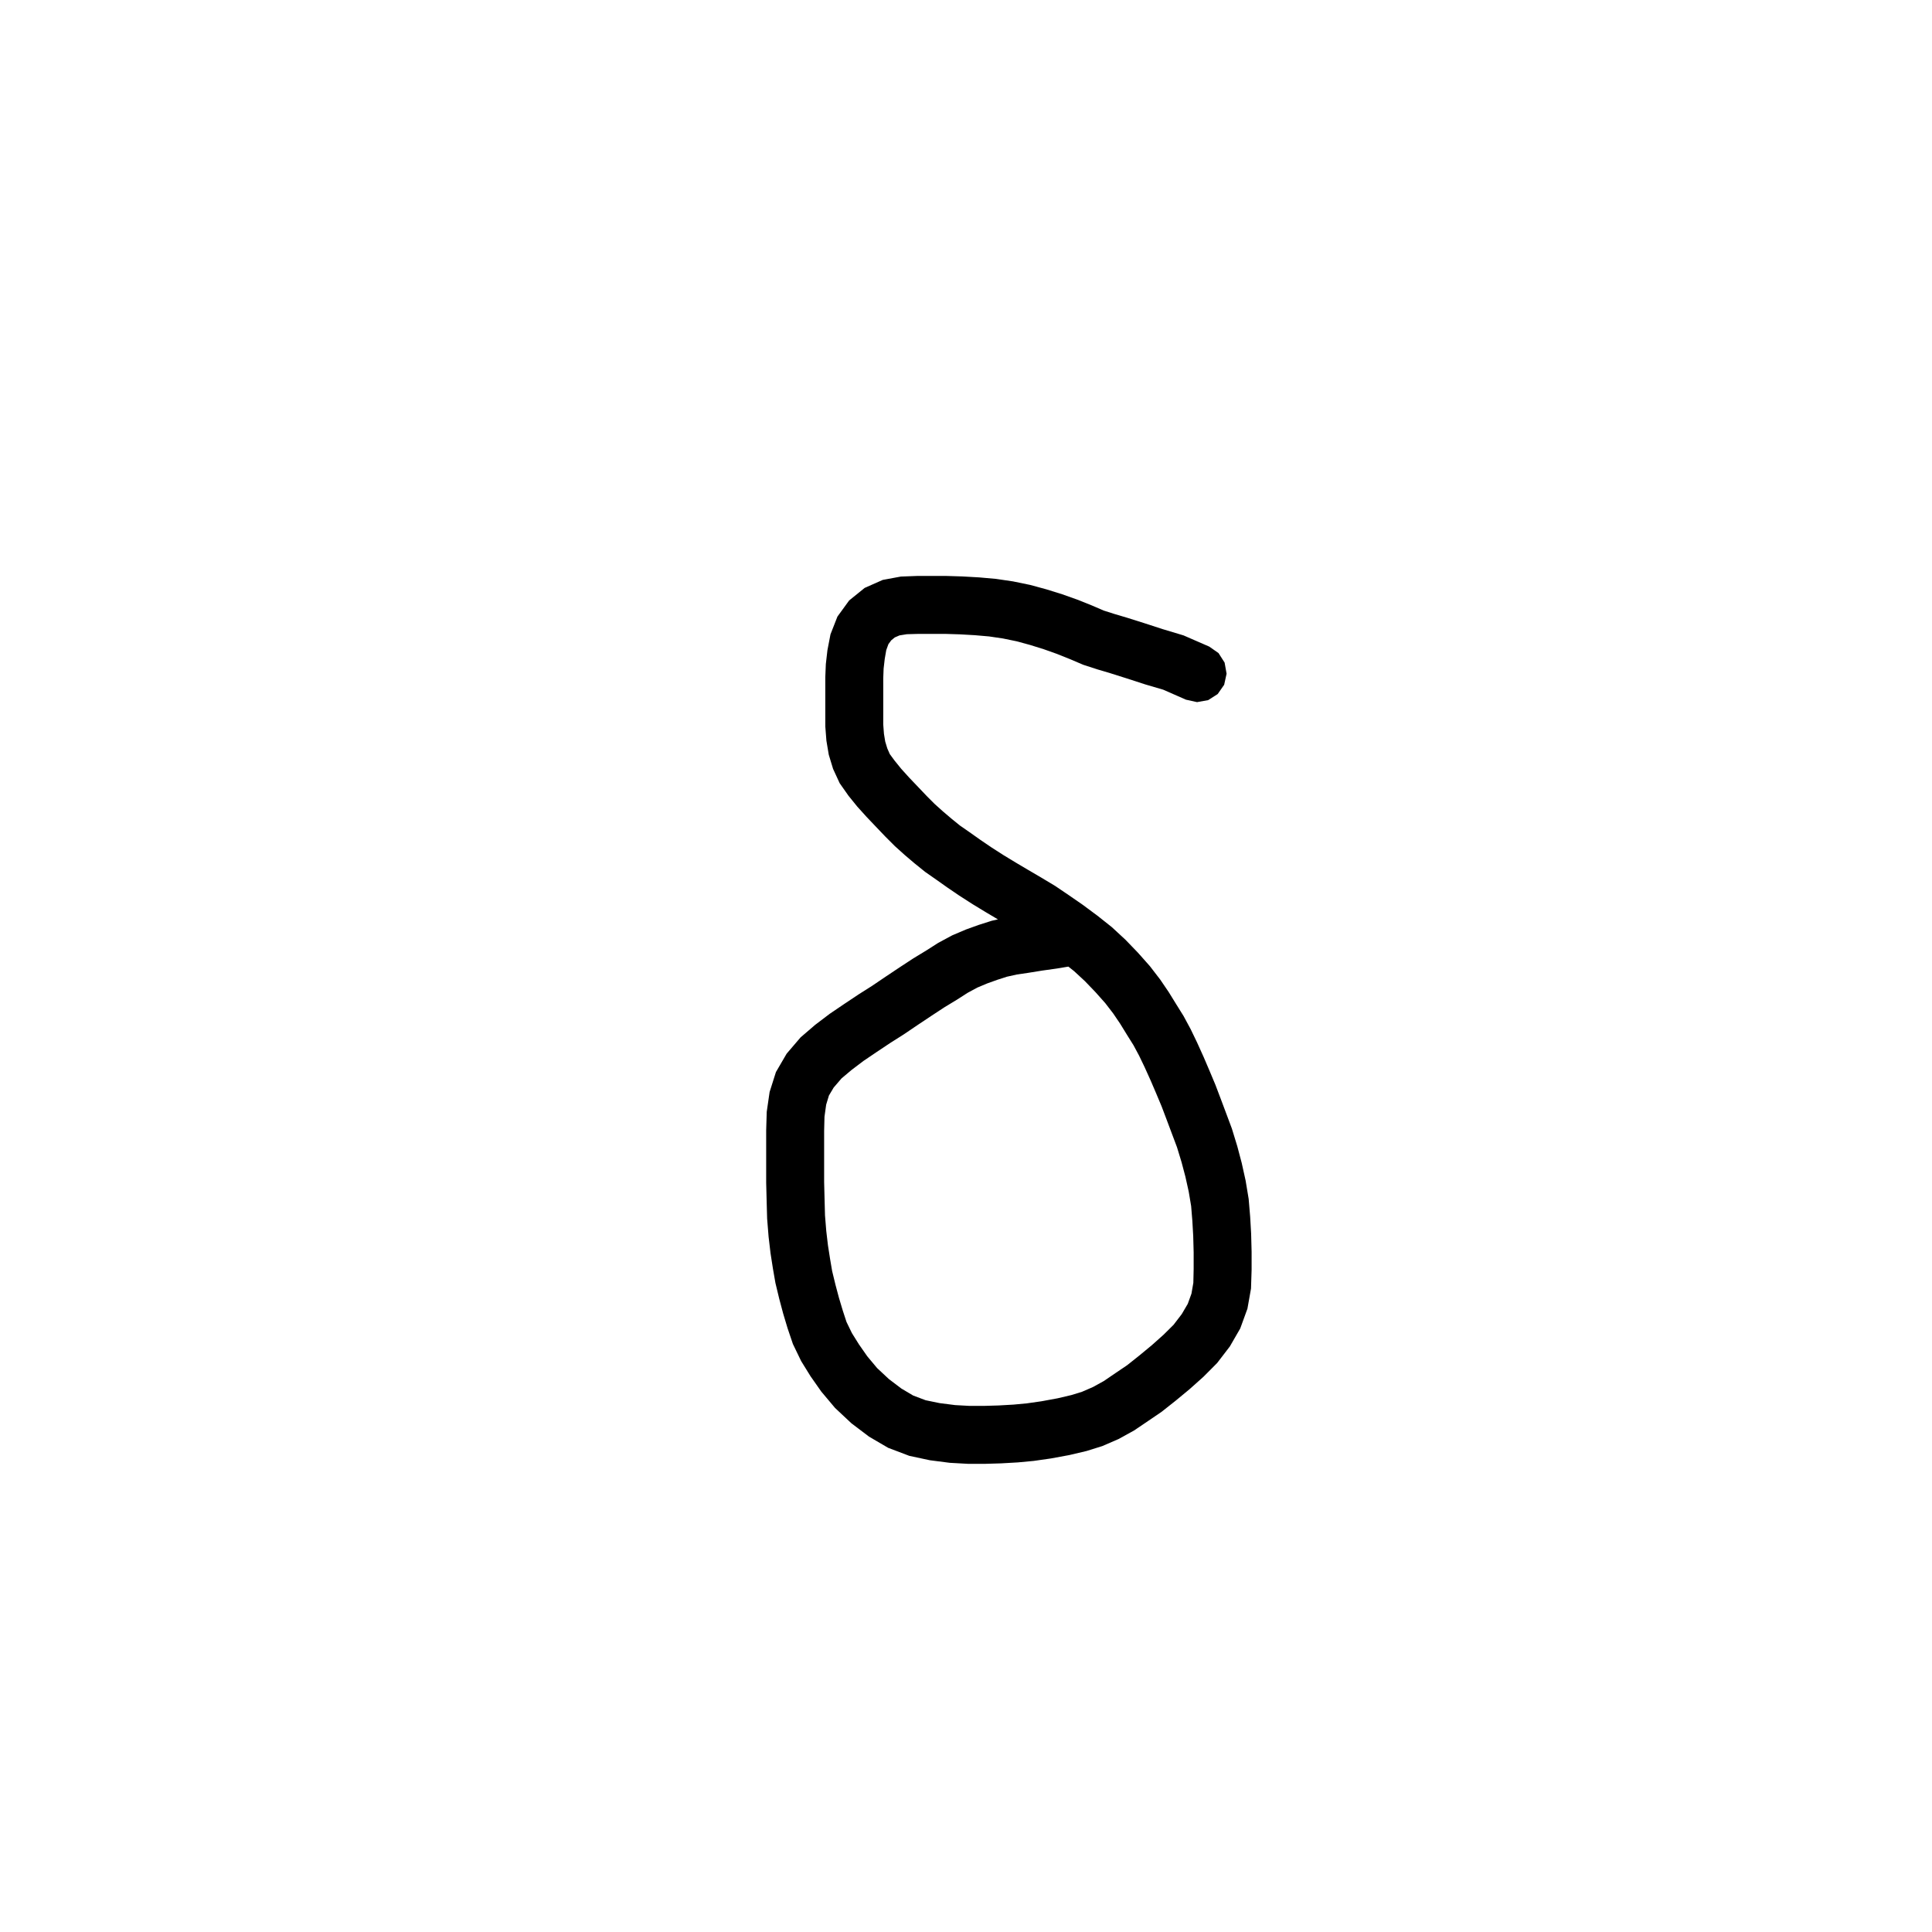
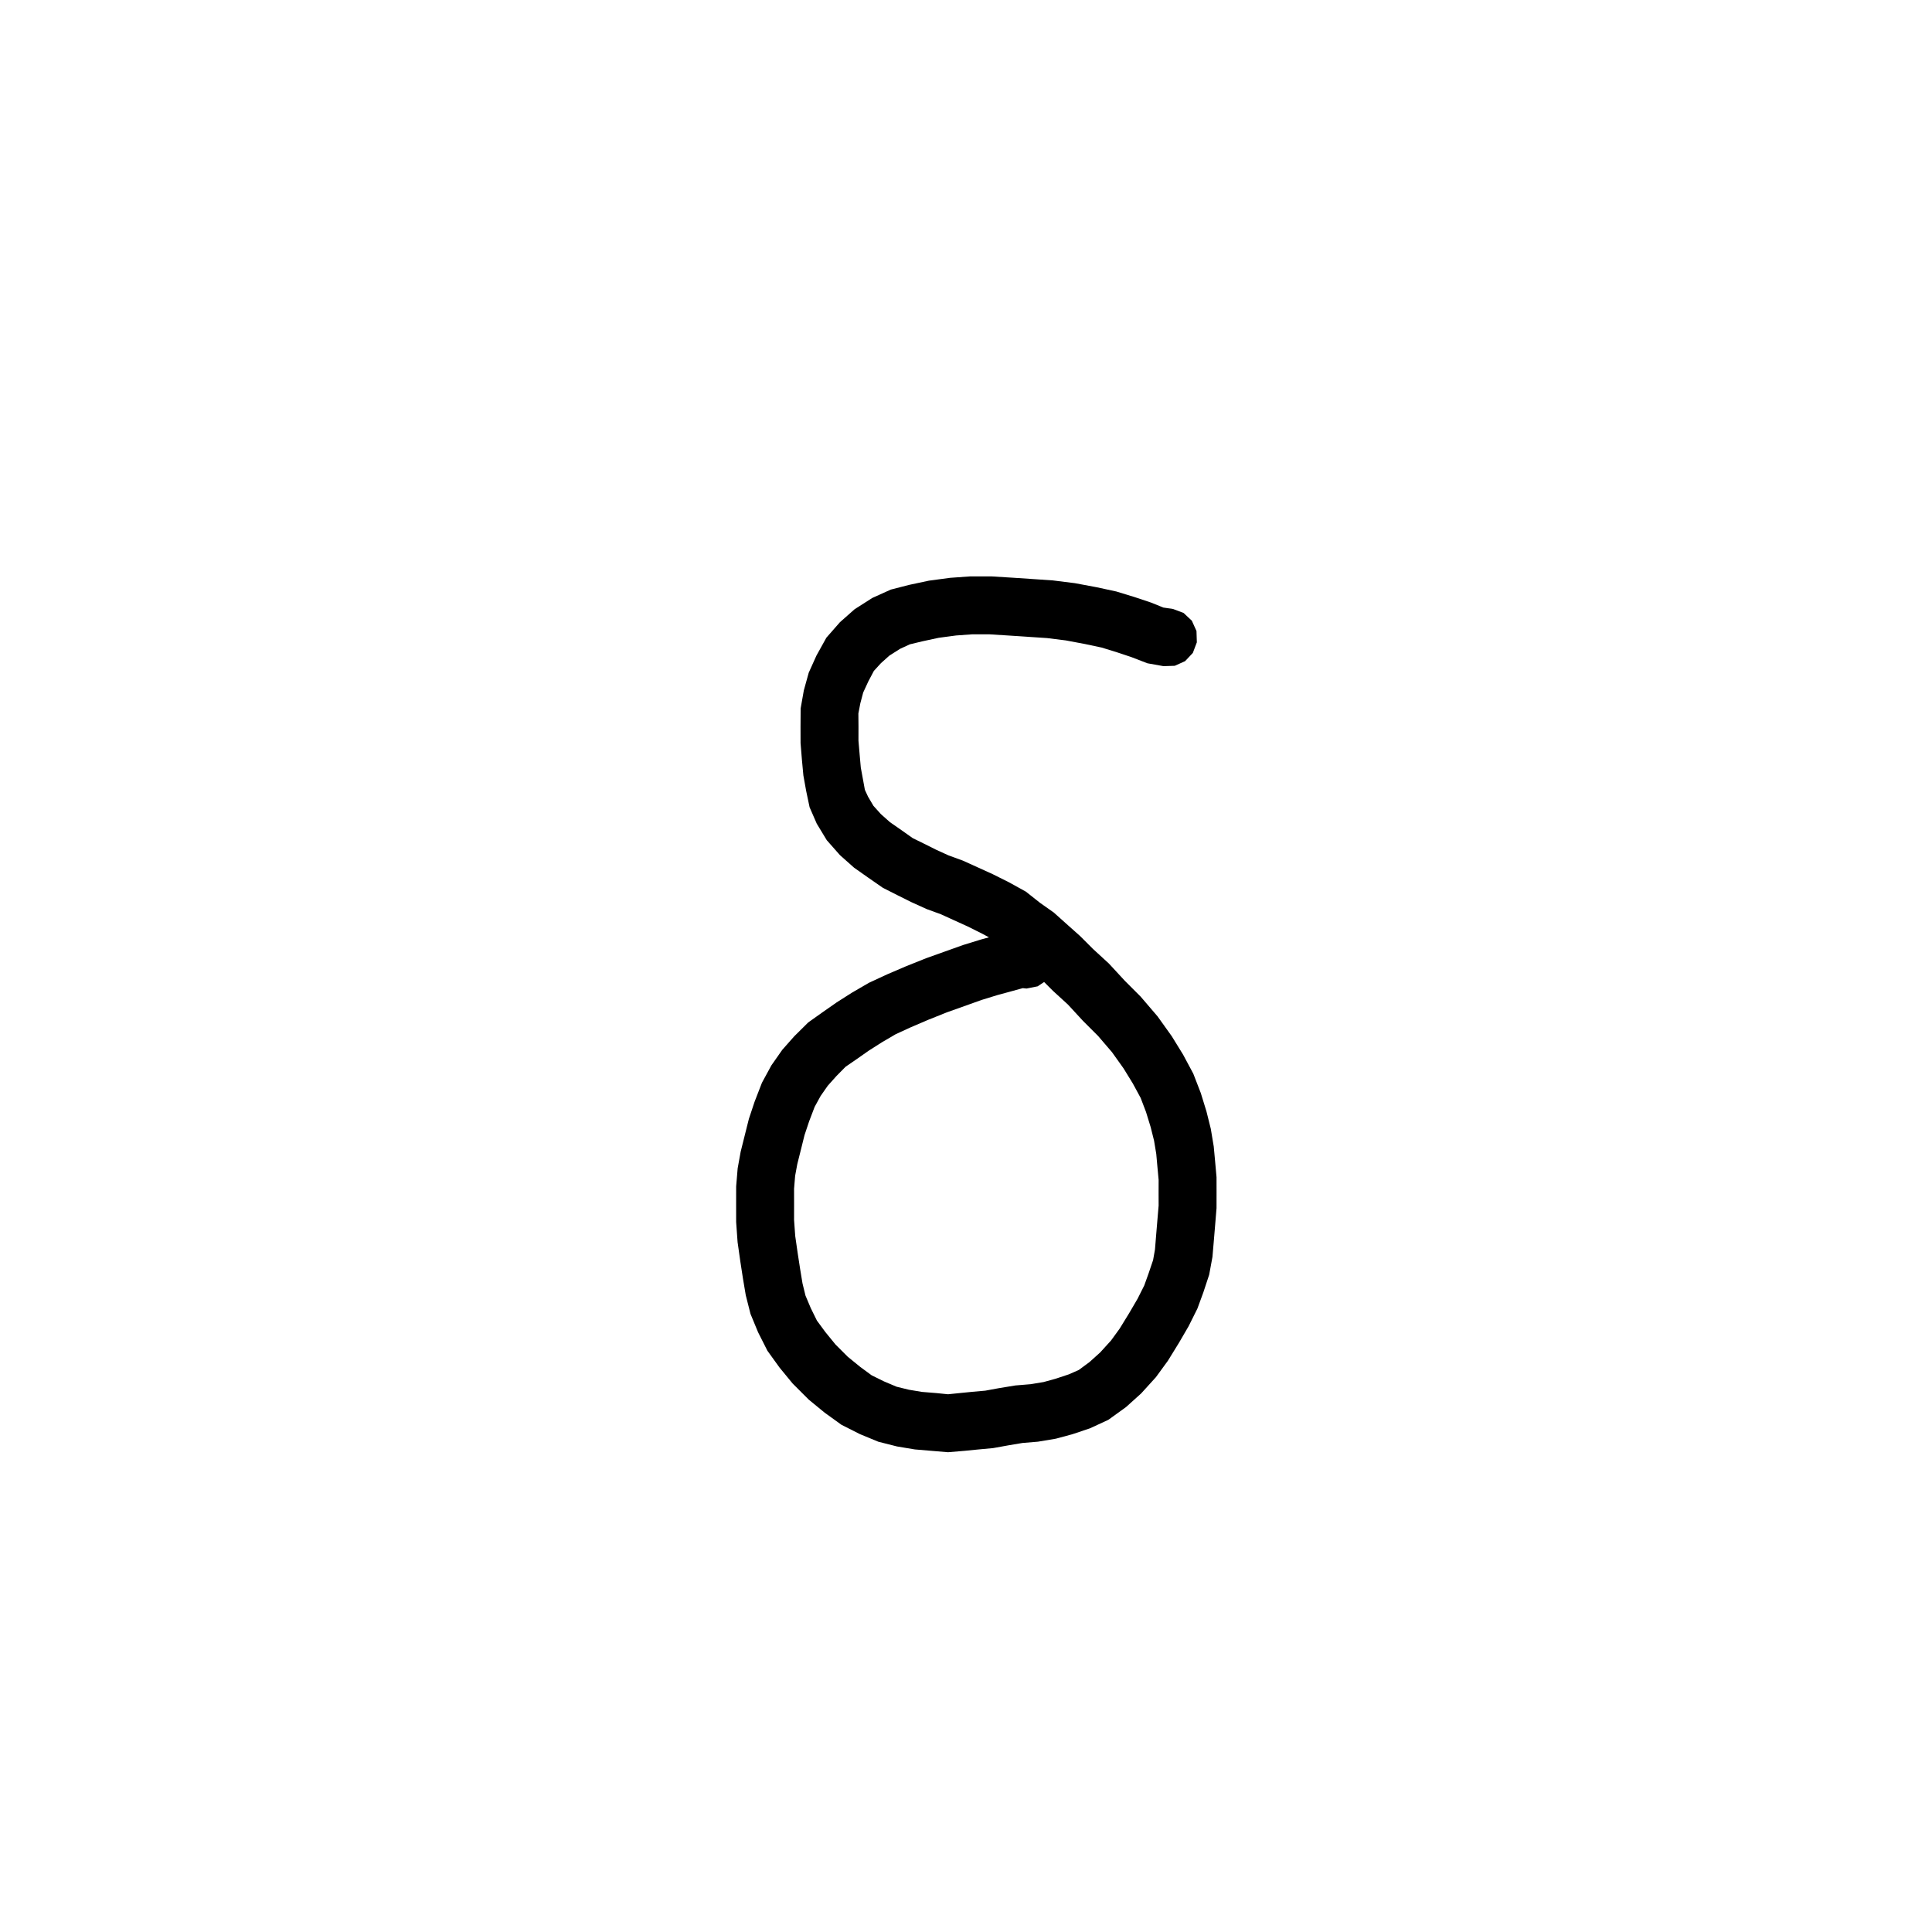
<svg xmlns="http://www.w3.org/2000/svg" viewBox="0 0 300 300" width="300" height="300">
-   <path d="M 187.769 100.403 L 183.779 98.665 L 180.521 97.686 L 177.735 96.78 L 175.002 95.917 L 173.101 95.354 L 171.375 94.804 L 169.538 94.012 L 167.287 93.112 L 164.933 92.277 L 162.513 91.521 L 159.965 90.828 L 157.301 90.279 L 154.644 89.888 L 152.042 89.657 L 149.444 89.509 L 146.985 89.434 L 144.656 89.434 L 142.393 89.434 L 139.885 89.528 L 137.071 90.049 L 134.266 91.29 L 131.858 93.237 L 130.036 95.745 L 128.957 98.499 L 128.484 100.959 L 128.236 103.115 L 128.152 105.144 L 128.151 107.068 L 128.151 108.904 L 128.151 110.74 L 128.154 112.816 L 128.325 115.019 L 128.693 117.203 L 129.36 119.392 L 130.385 121.617 L 131.755 123.565 L 133.118 125.249 L 134.579 126.866 L 136.03 128.39 L 137.479 129.911 L 138.946 131.376 L 140.492 132.769 L 141.995 134.046 L 143.651 135.383 L 145.389 136.596 L 147.104 137.81 L 148.955 139.069 L 151.027 140.401 L 153.074 141.644 L 155.011 142.792 L 157.048 143.986 L 159.042 145.18 L 160.898 146.442 L 162.866 147.798 L 164.938 149.336 L 166.795 150.806 L 168.48 152.367 L 170.092 154.045 L 171.628 155.771 L 172.861 157.375 L 173.925 158.943 L 175.009 160.705 L 176 162.287 L 176.871 163.908 L 177.719 165.671 L 178.67 167.775 L 179.492 169.693 L 180.375 171.798 L 181.119 173.762 L 181.964 176.014 L 182.762 178.136 L 183.474 180.472 L 184.064 182.699 L 184.584 185.038 L 184.96 187.279 L 185.148 189.579 L 185.282 191.92 L 185.35 194.477 L 185.35 197.041 L 185.301 199.196 L 185.009 200.877 L 184.433 202.465 L 183.502 204.054 L 182.226 205.719 L 180.686 207.247 L 178.866 208.871 L 176.918 210.482 L 175.034 211.98 L 173.199 213.221 L 171.394 214.451 L 169.716 215.377 L 168.011 216.117 L 166.363 216.625 L 164.216 217.129 L 161.721 217.588 L 159.446 217.913 L 157.385 218.106 L 155.052 218.239 L 152.781 218.306 L 150.575 218.307 L 148.322 218.184 L 145.899 217.874 L 143.733 217.428 L 141.798 216.699 L 139.962 215.61 L 138.025 214.141 L 136.196 212.433 L 134.662 210.596 L 133.369 208.743 L 132.287 207.008 L 131.448 205.281 L 130.868 203.511 L 130.272 201.524 L 129.739 199.525 L 129.217 197.379 L 128.901 195.526 L 128.566 193.387 L 128.303 191.152 L 128.106 188.738 L 128.04 186.25 L 127.971 183.556 L 127.971 180.931 L 127.971 178.177 L 127.971 175.626 L 128.026 173.401 L 128.286 171.534 L 128.716 170.112 L 129.455 168.871 L 130.678 167.448 L 132.222 166.149 L 134.072 164.746 L 136.15 163.34 L 138.211 161.966 L 140.344 160.614 L 142.576 159.103 L 144.666 157.71 L 146.635 156.419 L 148.588 155.234 L 150.256 154.163 L 151.76 153.351 L 153.29 152.708 L 154.861 152.144 L 156.347 151.664 L 157.903 151.319 L 159.681 151.059 L 161.849 150.709 L 164.058 150.4 L 166.933 149.921 L 168.575 149.3 L 169.855 148.098 L 170.577 146.497 L 170.632 144.742 L 170.011 143.1 L 168.809 141.82 L 167.208 141.098 L 165.453 141.043 L 162.68 141.506 L 160.51 141.809 L 158.301 142.165 L 156.265 142.47 L 154.007 142.973 L 151.963 143.623 L 150.004 144.329 L 147.861 145.24 L 145.693 146.405 L 143.831 147.594 L 141.829 148.81 L 139.703 150.202 L 137.556 151.634 L 135.409 153.088 L 133.306 154.42 L 131.13 155.87 L 128.829 157.43 L 126.584 159.134 L 124.314 161.084 L 122.149 163.615 L 120.486 166.469 L 119.504 169.567 L 119.058 172.643 L 118.972 175.502 L 118.971 178.177 L 118.971 180.931 L 118.972 183.673 L 119.044 186.487 L 119.119 189.224 L 119.346 192.035 L 119.648 194.603 L 120.019 196.982 L 120.409 199.226 L 121.016 201.74 L 121.613 203.977 L 122.288 206.228 L 123.121 208.694 L 124.401 211.345 L 125.861 213.706 L 127.533 216.089 L 129.671 218.631 L 132.221 221.019 L 134.944 223.081 L 137.91 224.816 L 141.2 226.064 L 144.401 226.748 L 147.486 227.145 L 150.318 227.303 L 152.913 227.305 L 155.443 227.23 L 158.054 227.081 L 160.513 226.85 L 163.181 226.469 L 166.052 225.94 L 168.707 225.314 L 171.155 224.55 L 173.686 223.454 L 176.104 222.121 L 178.253 220.668 L 180.373 219.225 L 182.584 217.475 L 184.733 215.696 L 186.866 213.79 L 188.999 211.646 L 190.971 209.074 L 192.582 206.285 L 193.701 203.212 L 194.256 200.091 L 194.349 197.162 L 194.349 194.359 L 194.275 191.55 L 194.126 188.947 L 193.891 186.163 L 193.419 183.32 L 192.81 180.575 L 192.128 178 L 191.287 175.252 L 190.391 172.854 L 189.54 170.587 L 188.731 168.456 L 187.778 166.182 L 186.906 164.146 L 185.879 161.872 L 184.891 159.822 L 183.785 157.771 L 182.658 155.963 L 181.481 154.054 L 180.145 152.09 L 178.553 150.022 L 176.7 147.935 L 174.781 145.942 L 172.653 143.972 L 170.414 142.194 L 168.108 140.483 L 165.98 139.014 L 163.882 137.593 L 161.64 136.245 L 159.58 135.038 L 157.704 133.927 L 155.797 132.769 L 153.915 131.559 L 152.235 130.416 L 150.56 129.23 L 149.051 128.183 L 147.74 127.119 L 146.419 125.996 L 145.14 124.846 L 143.923 123.628 L 142.548 122.183 L 141.174 120.742 L 139.952 119.392 L 138.914 118.111 L 138.166 117.093 L 137.779 116.211 L 137.457 115.152 L 137.26 113.946 L 137.148 112.477 L 137.151 110.74 L 137.151 108.904 L 137.151 107.068 L 137.15 105.32 L 137.208 103.818 L 137.383 102.302 L 137.617 100.949 L 137.95 100.031 L 138.387 99.432 L 138.945 98.978 L 139.672 98.665 L 140.811 98.48 L 142.54 98.433 L 144.656 98.434 L 146.846 98.433 L 149.047 98.5 L 151.392 98.634 L 153.592 98.826 L 155.737 99.142 L 157.875 99.582 L 159.988 100.159 L 162.087 100.815 L 164.111 101.534 L 166.097 102.329 L 168.215 103.231 L 170.443 103.953 L 172.355 104.519 L 174.988 105.351 L 177.852 106.281 L 180.619 107.092 L 184.162 108.648 L 185.877 109.025 L 187.605 108.716 L 189.084 107.77 L 190.088 106.329 L 190.464 104.614 L 190.156 102.886 L 189.209 101.407 Z" fill="black" fill-rule="nonzero" />
+   <path d="M 182.146 94.561 L 180.643 94.34 L 178.739 93.569 L 176.178 92.714 L 173.336 91.844 L 170.289 91.187 L 166.901 90.554 L 163.44 90.121 L 160.306 89.91 L 157.296 89.709 L 153.951 89.502 L 150.651 89.503 L 147.543 89.724 L 144.242 90.165 L 141.194 90.815 L 138.328 91.55 L 135.451 92.849 L 132.706 94.6 L 130.424 96.618 L 128.32 99.019 L 126.781 101.788 L 125.577 104.462 L 124.818 107.203 L 124.323 110.01 L 124.306 112.8 L 124.31 115.387 L 124.523 117.99 L 124.748 120.408 L 125.186 122.842 L 125.715 125.355 L 126.824 127.896 L 128.383 130.469 L 130.424 132.782 L 132.618 134.732 L 134.826 136.287 L 137.091 137.859 L 139.394 139.025 L 141.472 140.063 L 143.902 141.165 L 146.102 141.965 L 148.144 142.897 L 150.265 143.86 L 152.525 144.99 L 154.31 145.944 L 156.106 147.4 L 157.995 148.714 L 159.806 150.354 L 161.511 151.867 L 163.499 153.855 L 165.824 155.982 L 168.16 158.516 L 170.5 160.852 L 172.668 163.38 L 174.462 165.896 L 175.908 168.249 L 177.12 170.486 L 177.954 172.672 L 178.673 175.013 L 179.201 177.118 L 179.544 179.182 L 179.725 181.207 L 179.911 183.204 L 179.906 185.2 L 179.911 187.205 L 179.722 189.426 L 179.522 191.826 L 179.344 194.018 L 179.052 195.664 L 178.356 197.722 L 177.679 199.606 L 176.649 201.657 L 175.348 203.885 L 173.862 206.304 L 172.523 208.15 L 170.824 210.018 L 169.175 211.502 L 167.517 212.726 L 165.966 213.409 L 163.896 214.095 L 162.05 214.603 L 160.048 214.935 L 157.648 215.135 L 155.035 215.567 L 152.998 215.941 L 150.98 216.12 L 148.98 216.32 L 147.206 216.5 L 145.396 216.317 L 143.164 216.135 L 141.124 215.795 L 139.229 215.331 L 137.281 214.509 L 135.346 213.556 L 133.558 212.239 L 131.633 210.67 L 129.736 208.773 L 128.167 206.848 L 126.85 205.06 L 125.897 203.125 L 125.075 201.177 L 124.612 199.282 L 124.25 197.089 L 123.858 194.541 L 123.481 191.921 L 123.303 189.433 L 123.306 187 L 123.303 184.58 L 123.468 182.582 L 123.804 180.756 L 124.372 178.491 L 124.926 176.26 L 125.64 174.124 L 126.497 171.875 L 127.432 170.169 L 128.538 168.588 L 129.878 167.09 L 131.305 165.642 L 132.987 164.487 L 134.902 163.144 L 136.946 161.844 L 139.082 160.592 L 141.434 159.512 L 144.127 158.358 L 147.002 157.207 L 149.72 156.238 L 152.429 155.269 L 154.866 154.52 L 156.974 153.946 L 158.813 153.439 L 159.406 153.5 L 161.128 153.157 L 162.588 152.182 L 163.564 150.722 L 163.906 149 L 163.564 147.278 L 162.588 145.818 L 161.128 144.843 L 159.406 144.5 L 157.333 144.561 L 154.639 145.254 L 152.346 145.88 L 149.583 146.731 L 146.693 147.762 L 143.81 148.793 L 140.686 150.042 L 137.779 151.288 L 134.93 152.608 L 132.266 154.156 L 129.91 155.656 L 127.826 157.113 L 125.508 158.758 L 123.335 160.91 L 121.474 163.012 L 119.78 165.431 L 118.315 168.125 L 117.172 171.076 L 116.286 173.74 L 115.641 176.309 L 115.009 178.844 L 114.544 181.418 L 114.31 184.22 L 114.306 187 L 114.309 189.767 L 114.532 192.879 L 114.955 195.859 L 115.363 198.511 L 115.801 201.118 L 116.537 204.023 L 117.715 206.875 L 119.162 209.74 L 121.045 212.352 L 123.077 214.827 L 125.579 217.33 L 128.055 219.361 L 130.666 221.244 L 133.531 222.691 L 136.383 223.869 L 139.288 224.605 L 142.048 225.065 L 144.616 225.283 L 147.206 225.5 L 149.833 225.28 L 151.833 225.08 L 154.214 224.859 L 156.577 224.433 L 158.764 224.065 L 161.164 223.865 L 163.962 223.397 L 166.516 222.705 L 169.246 221.791 L 172.096 220.474 L 174.838 218.498 L 177.188 216.382 L 179.489 213.85 L 181.35 211.296 L 183.065 208.515 L 184.563 205.943 L 185.933 203.194 L 186.856 200.678 L 187.761 197.936 L 188.268 195.182 L 188.491 192.574 L 188.691 190.174 L 188.902 187.595 L 188.906 185.2 L 188.902 182.796 L 188.688 180.393 L 188.468 178.018 L 188.012 175.282 L 187.34 172.587 L 186.459 169.728 L 185.292 166.714 L 183.704 163.751 L 181.95 160.904 L 179.745 157.82 L 177.113 154.748 L 174.652 152.284 L 172.188 149.618 L 169.713 147.345 L 167.701 145.333 L 165.807 143.646 L 163.617 141.686 L 161.506 140.2 L 159.302 138.456 L 156.688 137.01 L 154.148 135.74 L 151.868 134.703 L 149.51 133.635 L 147.31 132.835 L 145.341 131.937 L 143.419 130.975 L 141.721 130.141 L 139.987 128.913 L 138.195 127.668 L 136.788 126.418 L 135.629 125.131 L 134.788 123.704 L 134.297 122.645 L 134.027 121.158 L 133.665 119.192 L 133.489 117.21 L 133.302 115.013 L 133.306 112.8 L 133.289 110.79 L 133.594 109.197 L 134.035 107.538 L 134.831 105.812 L 135.693 104.181 L 136.788 102.982 L 138.106 101.8 L 139.761 100.751 L 141.285 100.05 L 143.218 99.585 L 145.771 99.035 L 148.469 98.676 L 150.961 98.497 L 153.661 98.498 L 156.717 98.691 L 159.707 98.89 L 162.573 99.079 L 165.512 99.446 L 168.524 100.013 L 171.077 100.556 L 173.435 101.286 L 175.673 102.031 L 178.17 102.994 L 180.666 103.439 L 182.421 103.384 L 184.022 102.662 L 185.224 101.382 L 185.845 99.74 L 185.79 97.985 L 185.068 96.384 L 183.788 95.182 Z" fill="black" fill-rule="nonzero" />
</svg>
